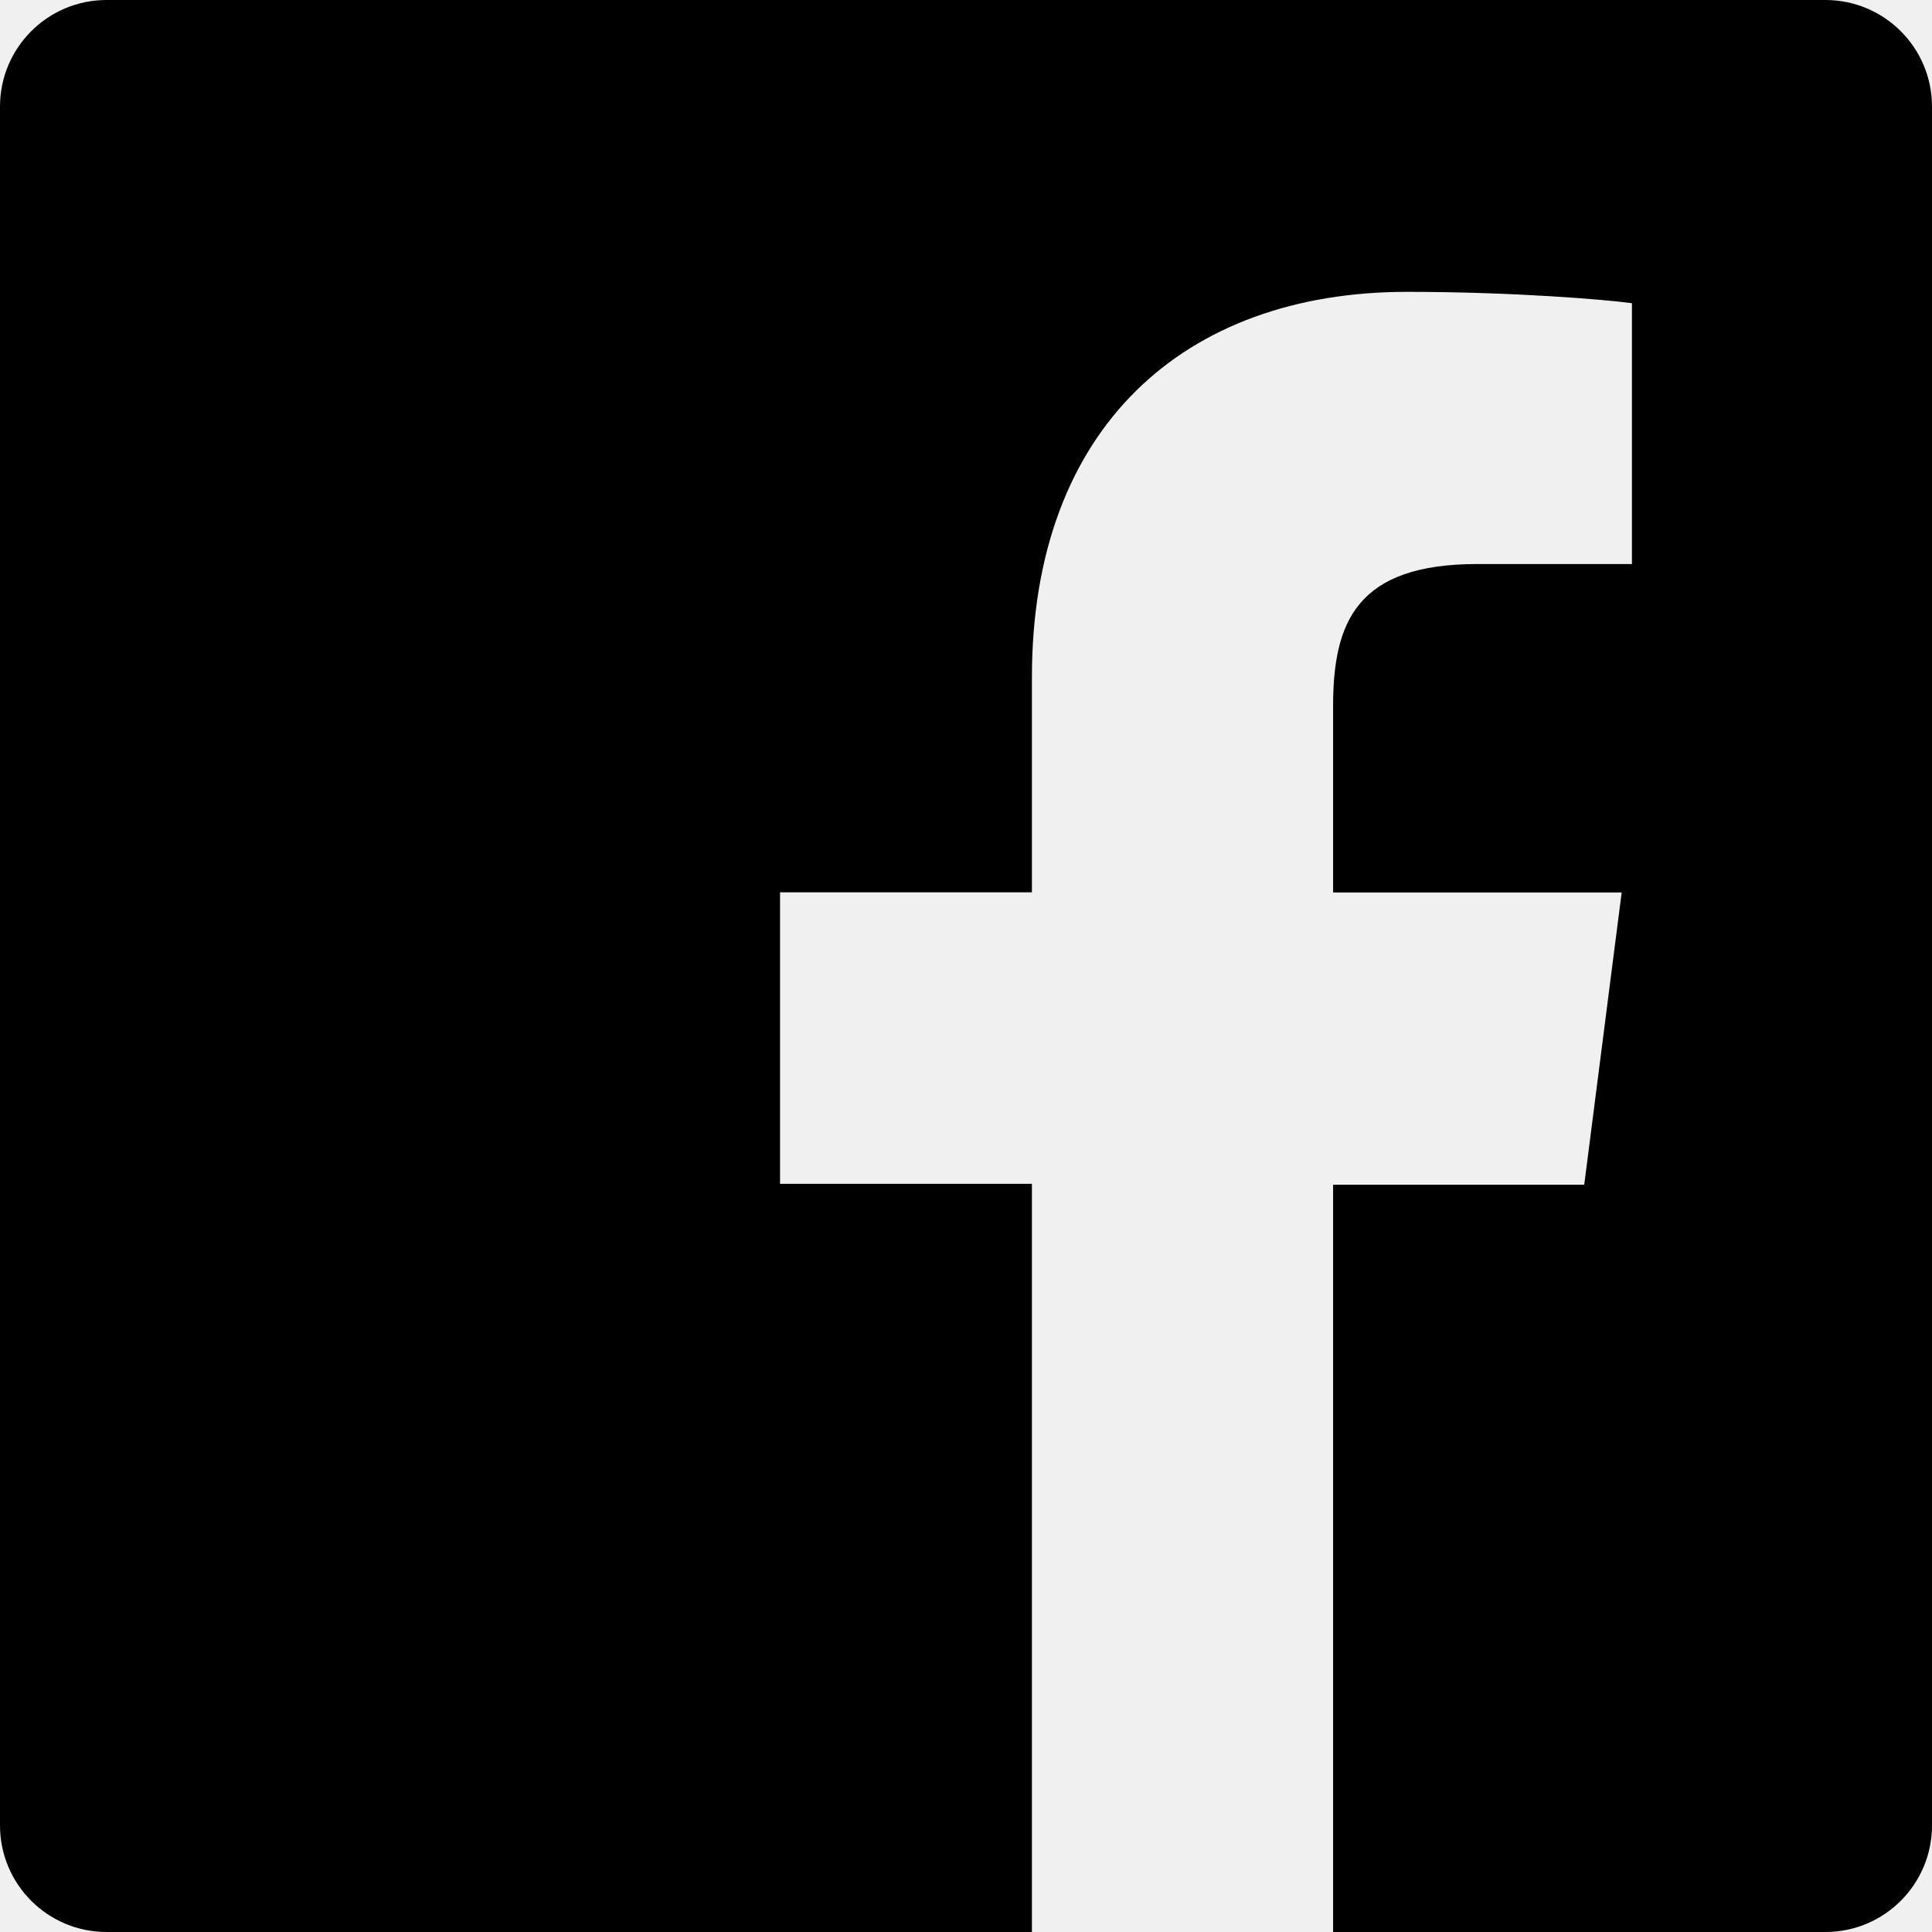
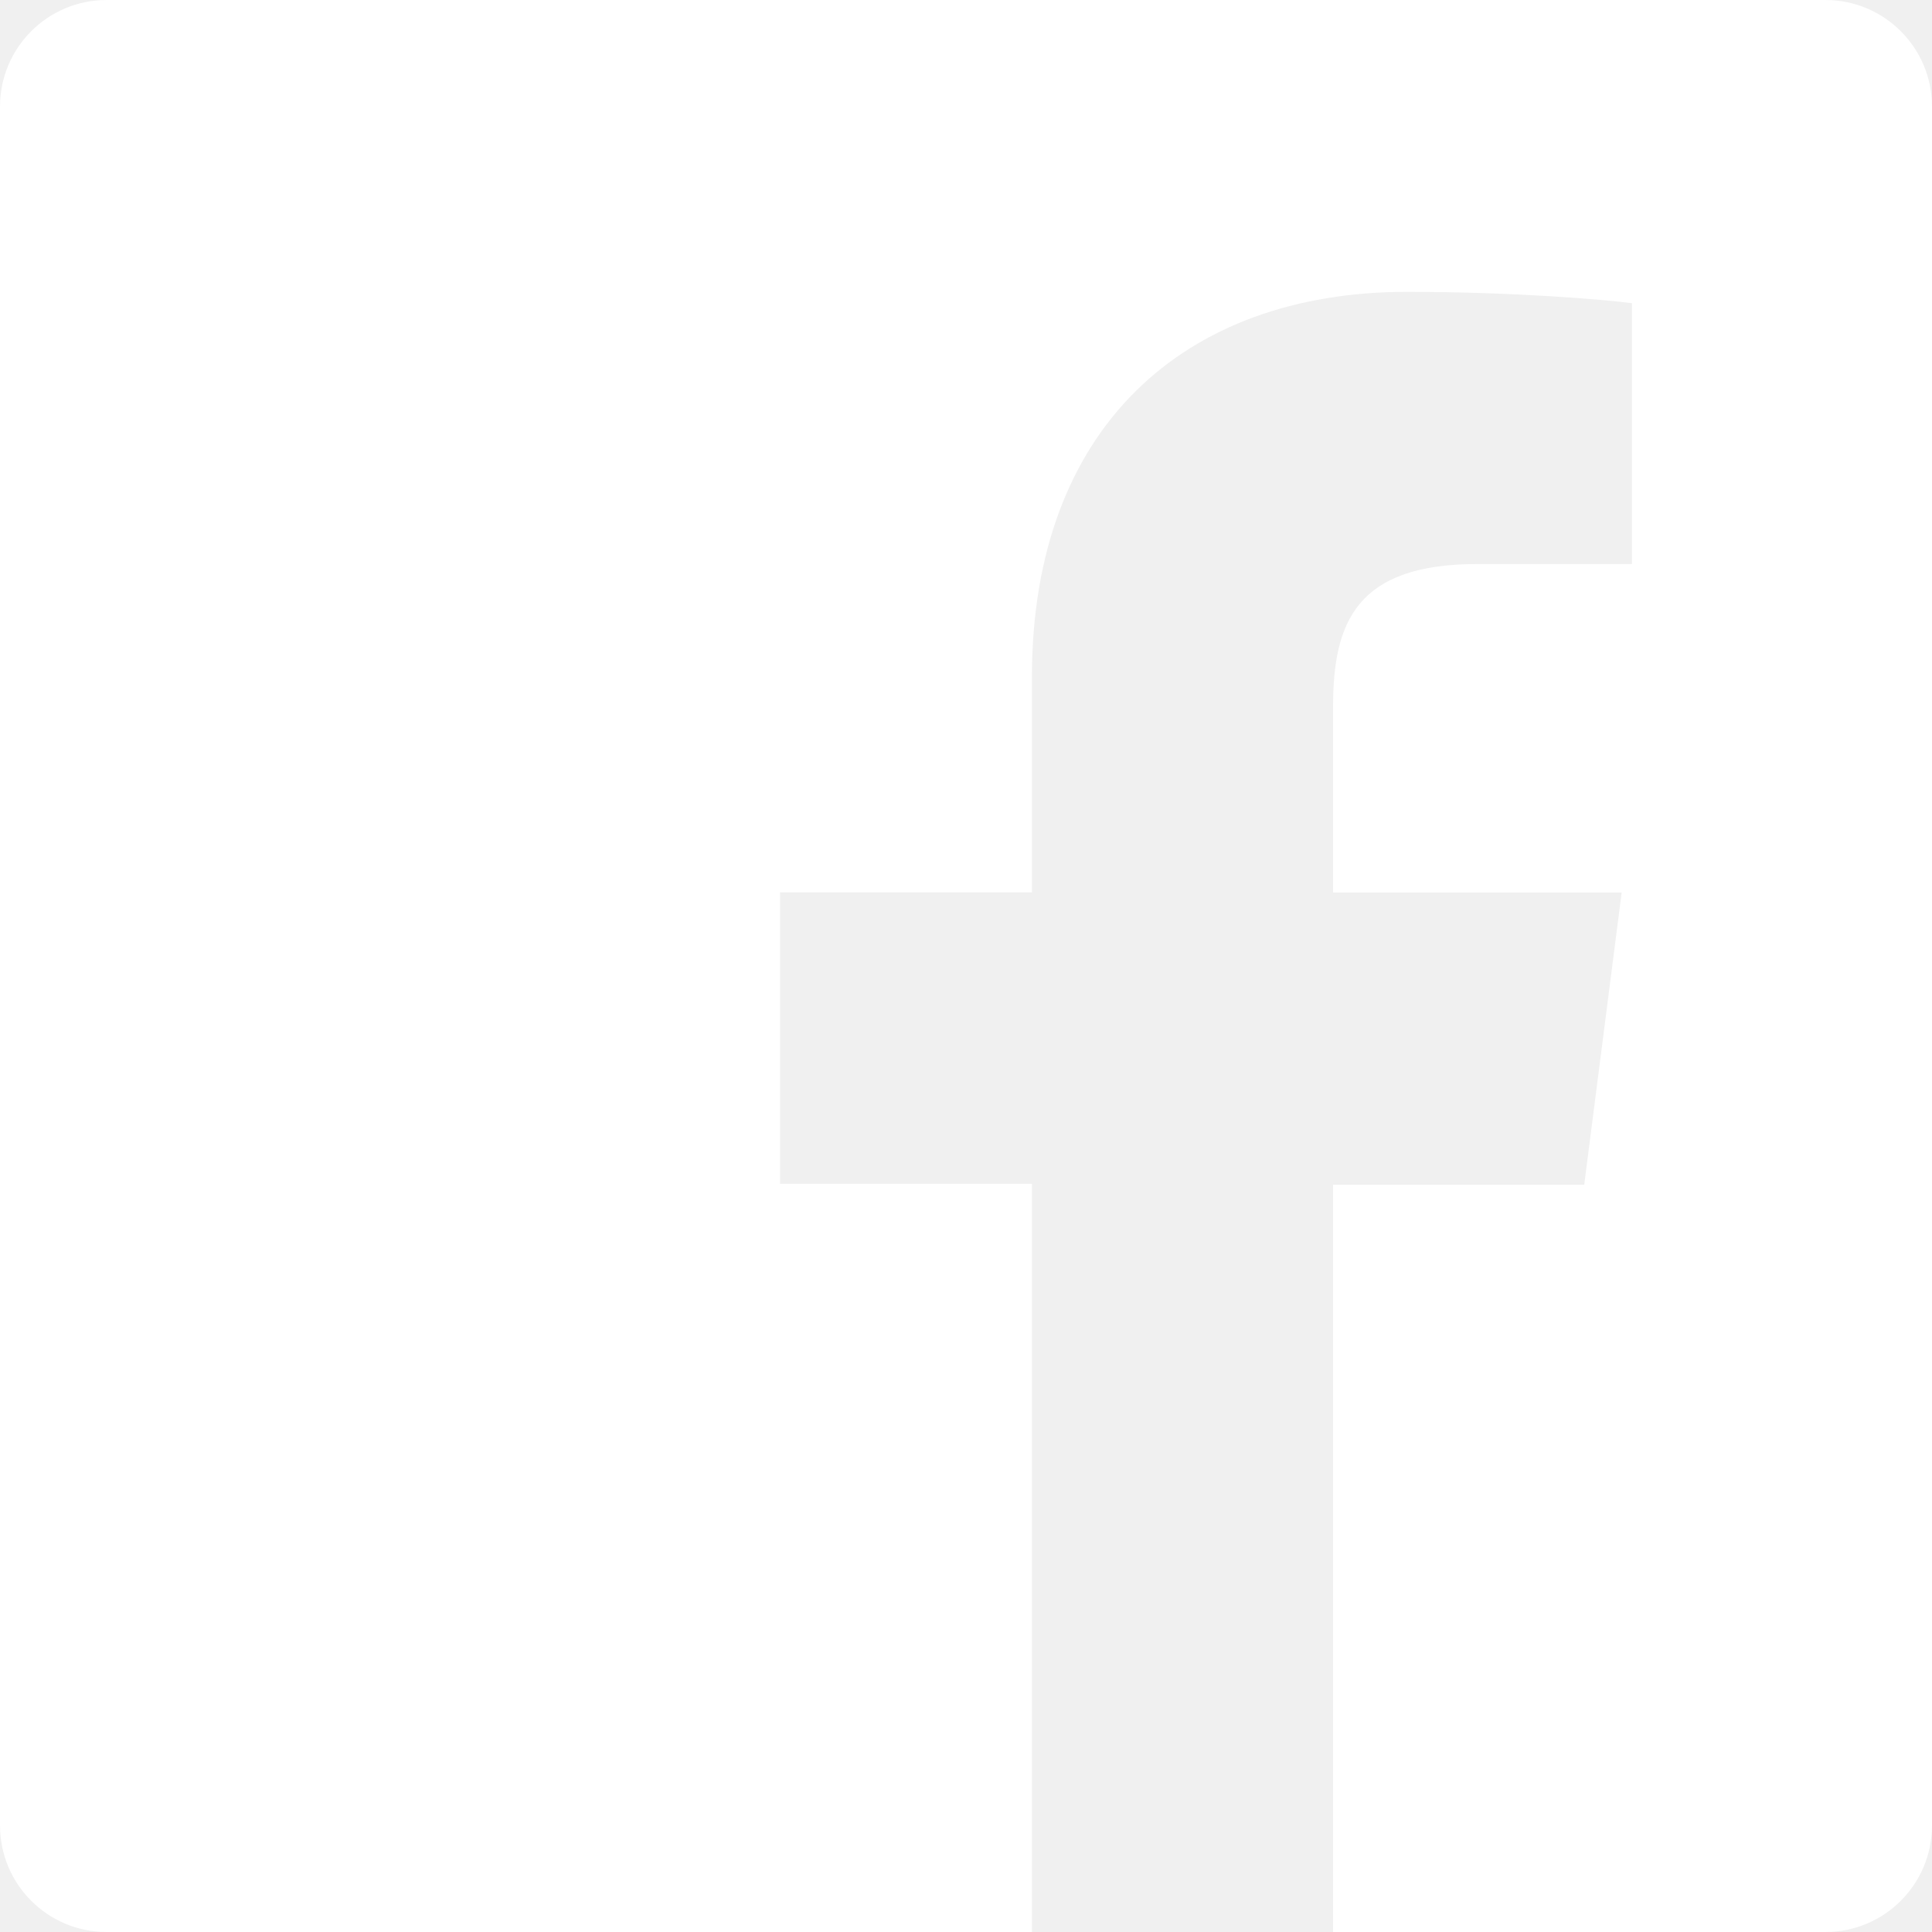
- <svg xmlns="http://www.w3.org/2000/svg" viewBox="0 0 16 16" fill-rule="evenodd" clip-rule="evenodd" stroke-linejoin="round" stroke-miterlimit="1.414">
+ <svg xmlns="http://www.w3.org/2000/svg" viewBox="0 0 16 16" fill="#fff" fill-rule="evenodd" clip-rule="evenodd" stroke-linejoin="round" stroke-miterlimit="1.414">
  <path d="M15.117 0H.883C.395 0 0 .395 0 .883v14.234c0 .488.395.883.883.883h7.663V9.804H6.46V7.39h2.086V5.607c0-2.066 1.262-3.19 3.106-3.19.883 0 1.642.064 1.863.094v2.16h-1.28c-1 0-1.195.48-1.195 1.18v1.54h2.39l-.31 2.42h-2.08V16h4.077c.488 0 .883-.395.883-.883V.883C16 .395 15.605 0 15.117 0" fill-rule="nonzero" />
</svg>
